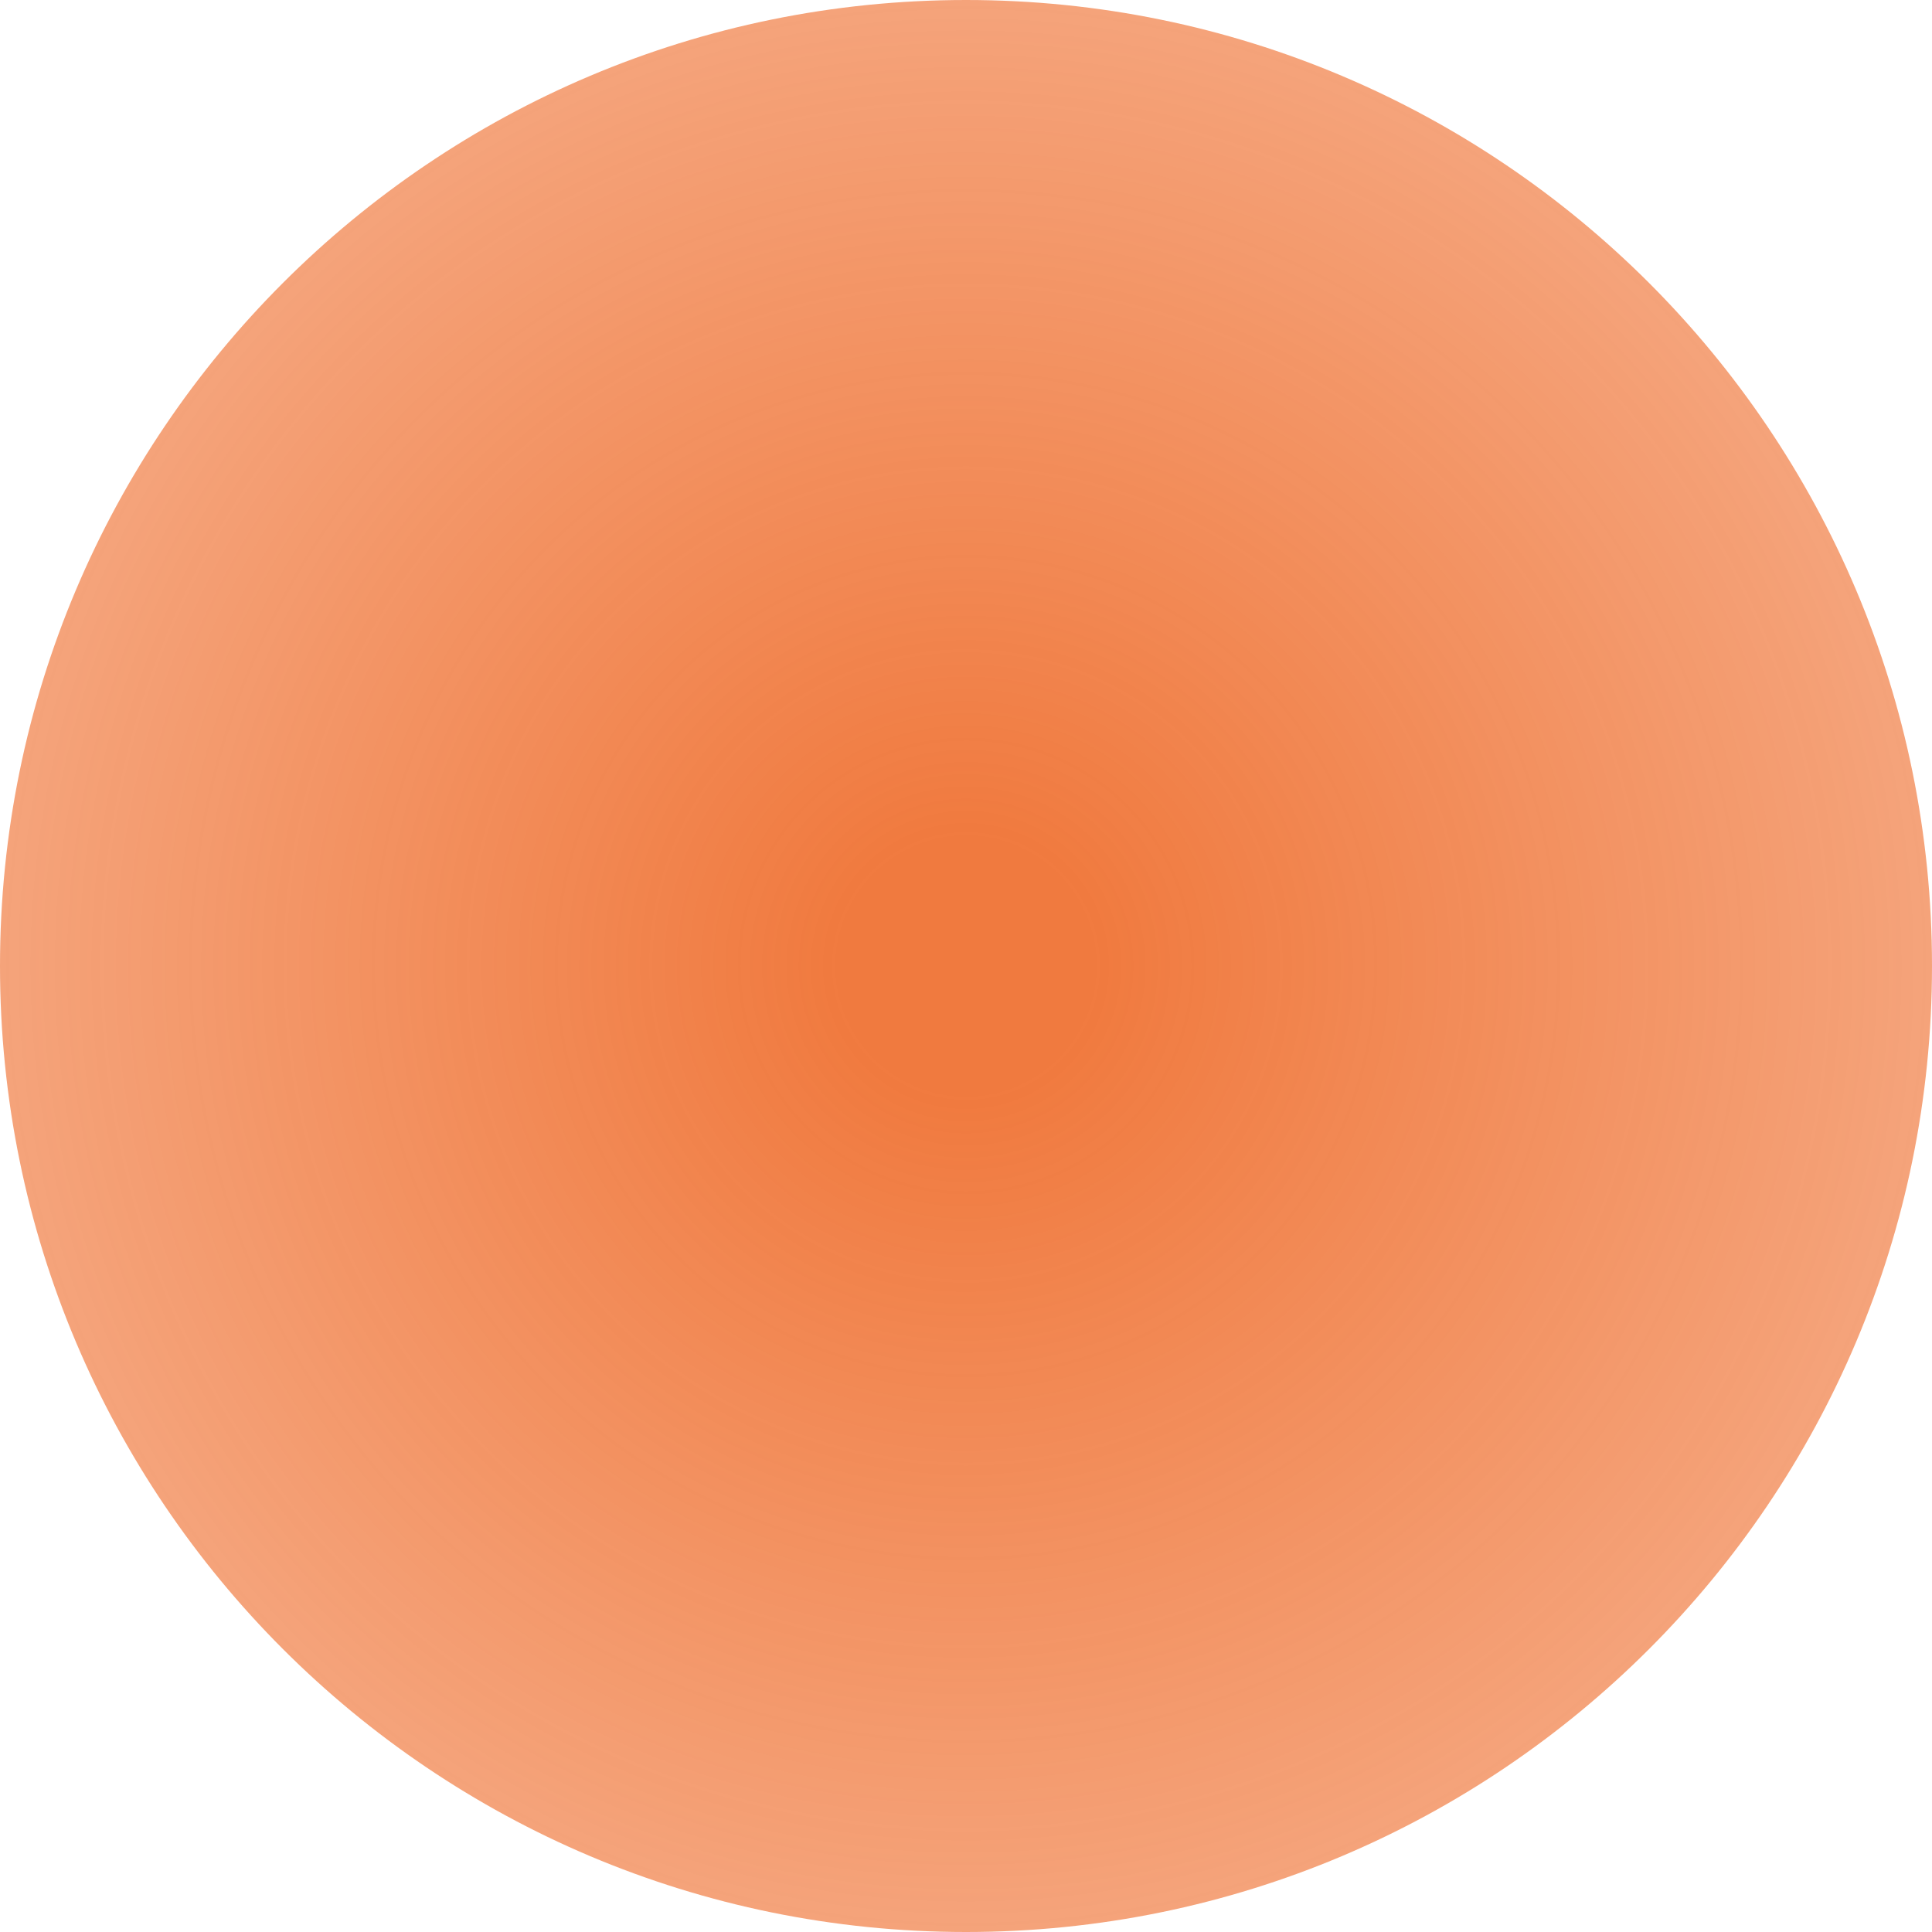
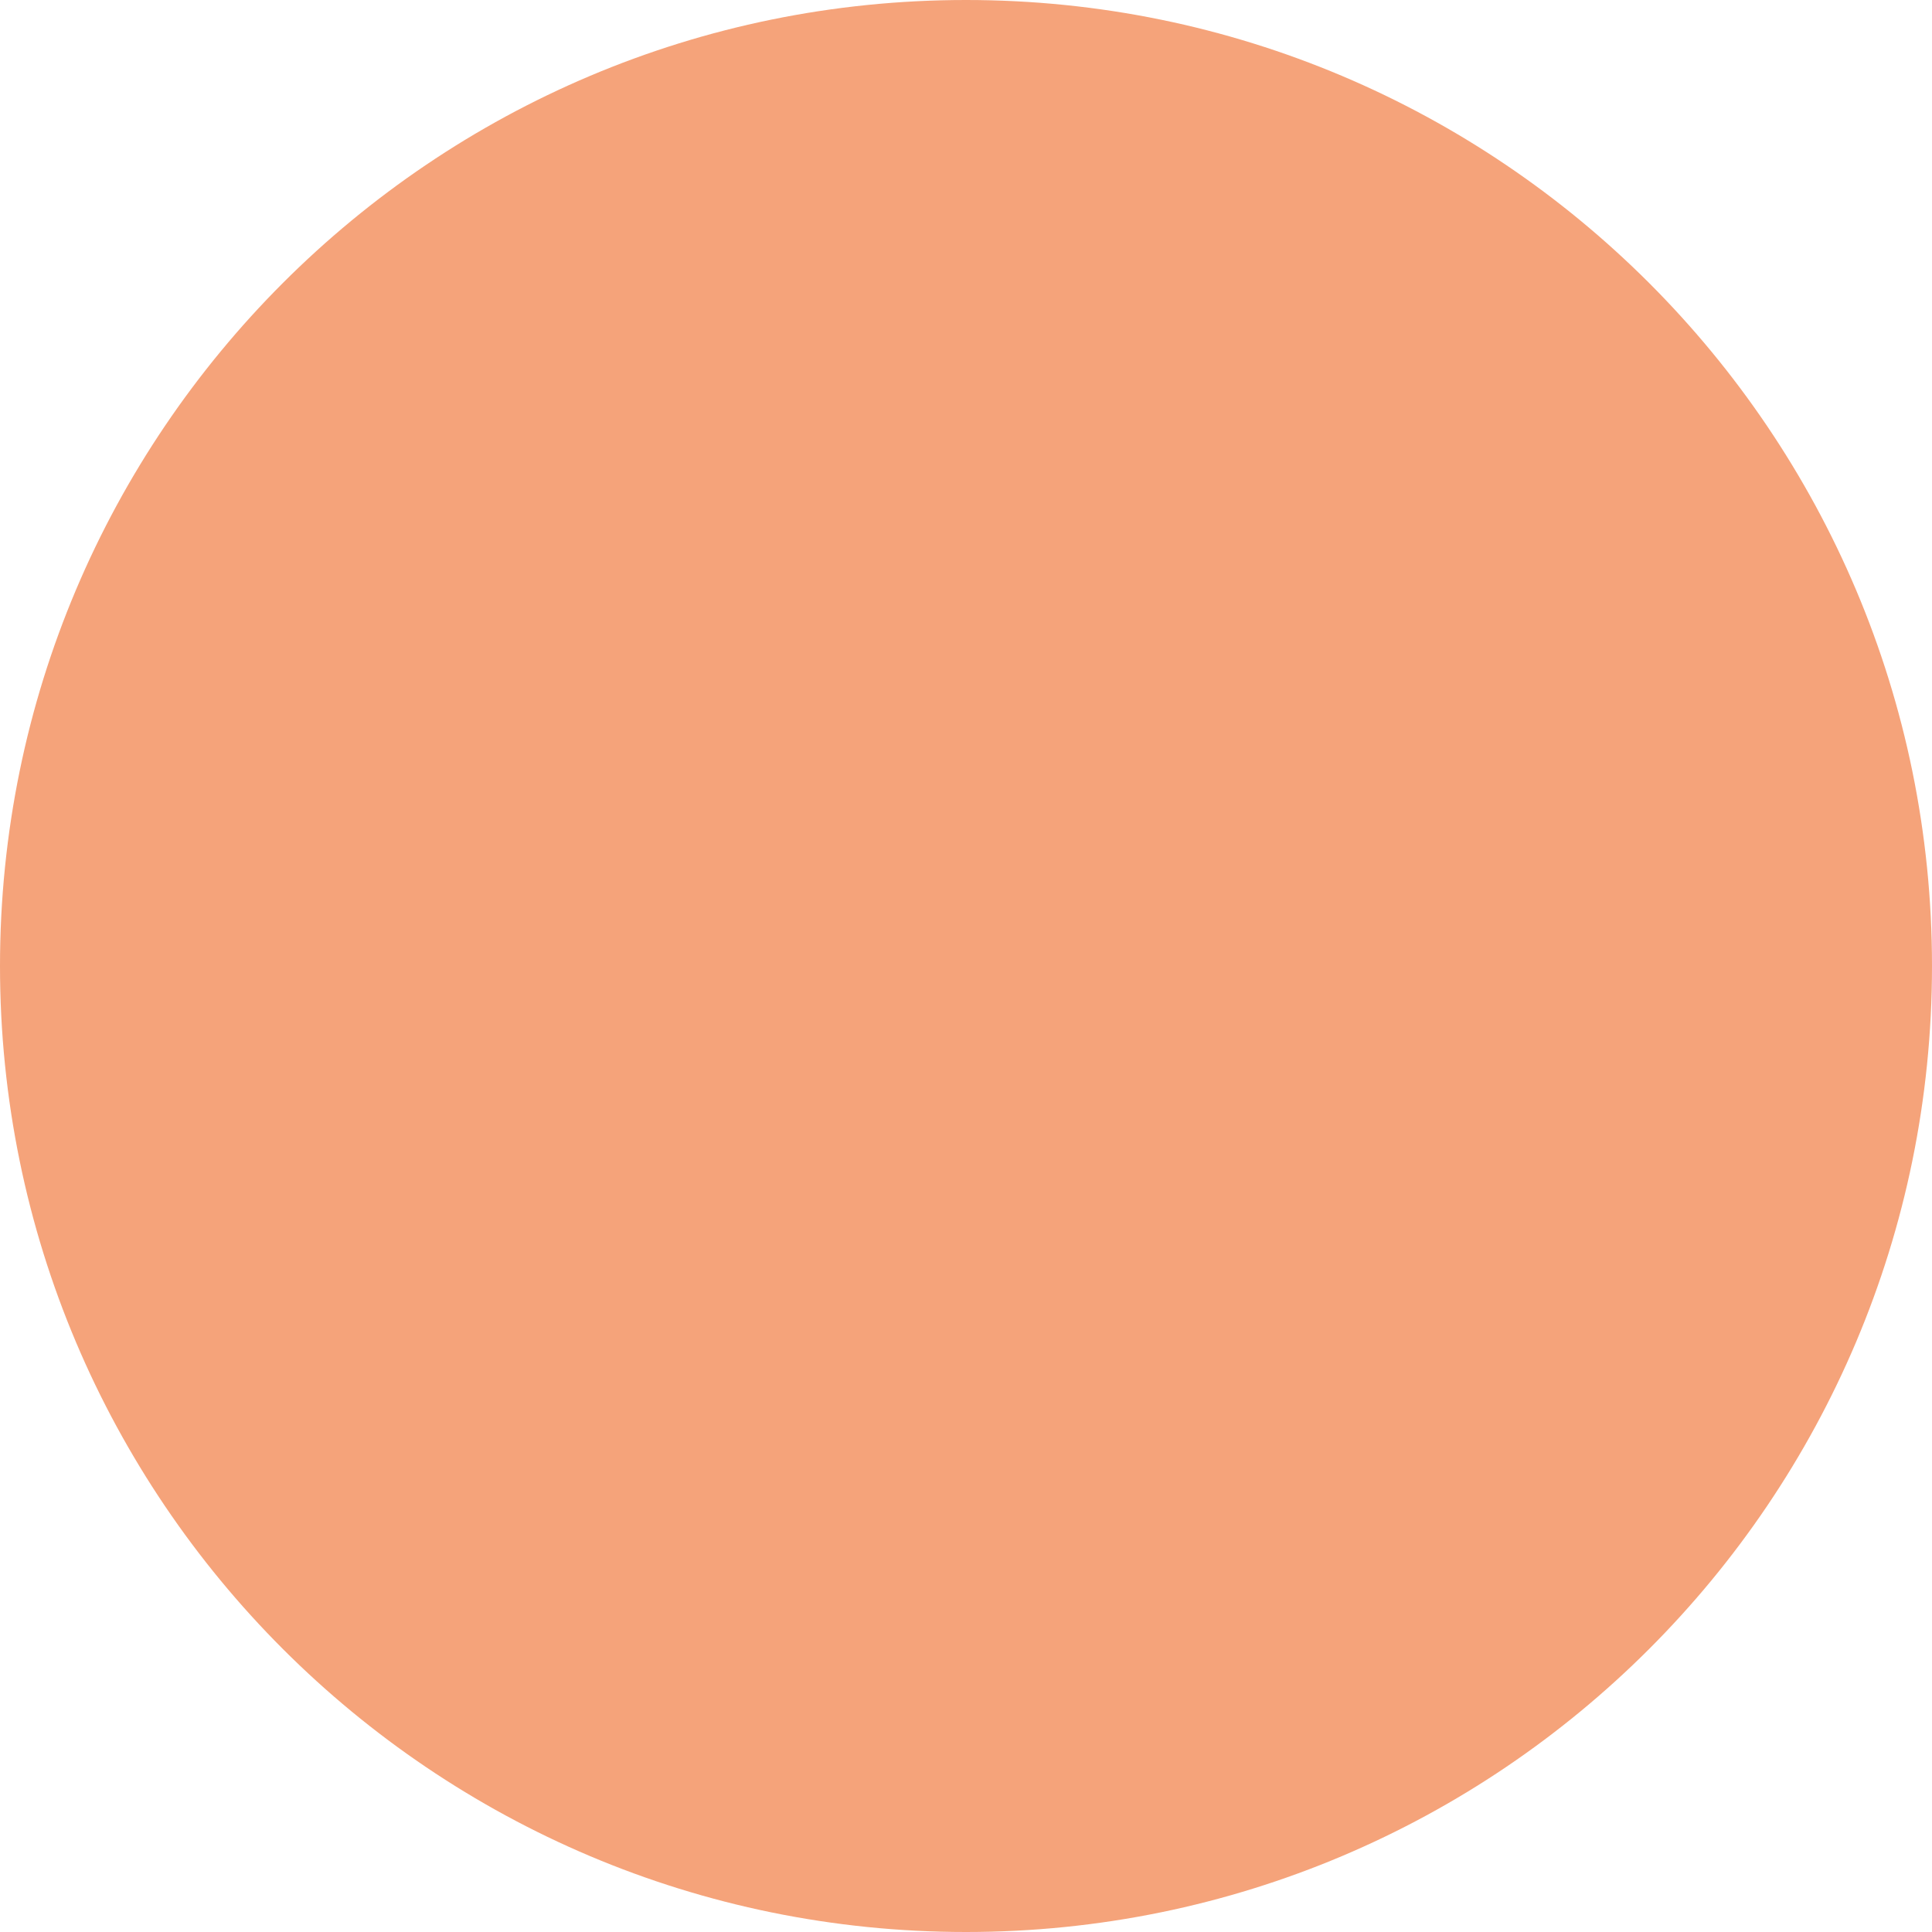
- <svg xmlns="http://www.w3.org/2000/svg" xmlns:xlink="http://www.w3.org/1999/xlink" width="256" height="256" viewBox="0 0 2048 2048" version="1.1" id="svg1">
-   <defs id="defs1">
-     <linearGradient id="linearGradient2">
-       <stop style="stop-color:#ee6622;stop-opacity:0.87;" offset="0.131" id="stop2" />
-       <stop style="stop-color:#ee6622;stop-opacity:0.6;" offset="1" id="stop3" />
-     </linearGradient>
-     <radialGradient xlink:href="#linearGradient2" id="radialGradient3" cx="-3211.029" cy="2246.6" fx="-3211.029" fy="2246.6" r="1149.266" gradientTransform="matrix(1,0,0,0.8949466,0,236.0129)" gradientUnits="userSpaceOnUse" />
-   </defs>
+ <svg xmlns="http://www.w3.org/2000/svg" width="256" height="256" viewBox="0 0 2048 2048" version="1.1" id="svg1">
+   <defs id="defs1" />
  <g id="layer4" transform="matrix(0,0.9955943,-0.8910038,0,3885.039,-1212.702)" style="display:inline;stroke-width:1.062">
-     <ellipse style="fill:url(#radialGradient3);stroke-width:815.418" id="path1" cx="-3211.029" cy="2246.6" transform="rotate(-90)" rx="1149.266" ry="1028.531" />
+     <ellipse style="fill:#ee6622;stroke-width:815.418;fill-opacity:0.6" id="path1" cx="-3211.029" cy="2246.6" transform="rotate(-90)" rx="1149.266" ry="1028.531" />
  </g>
</svg>
